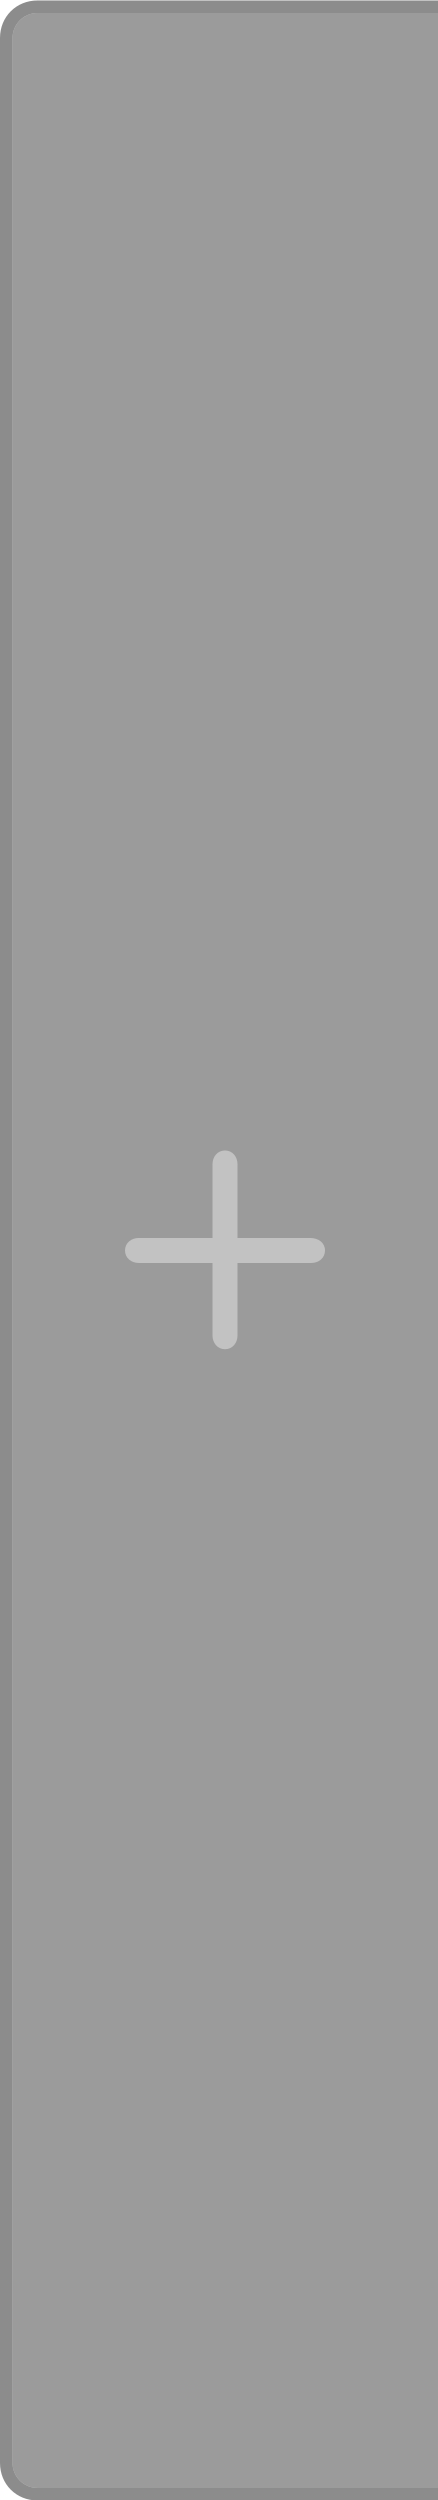
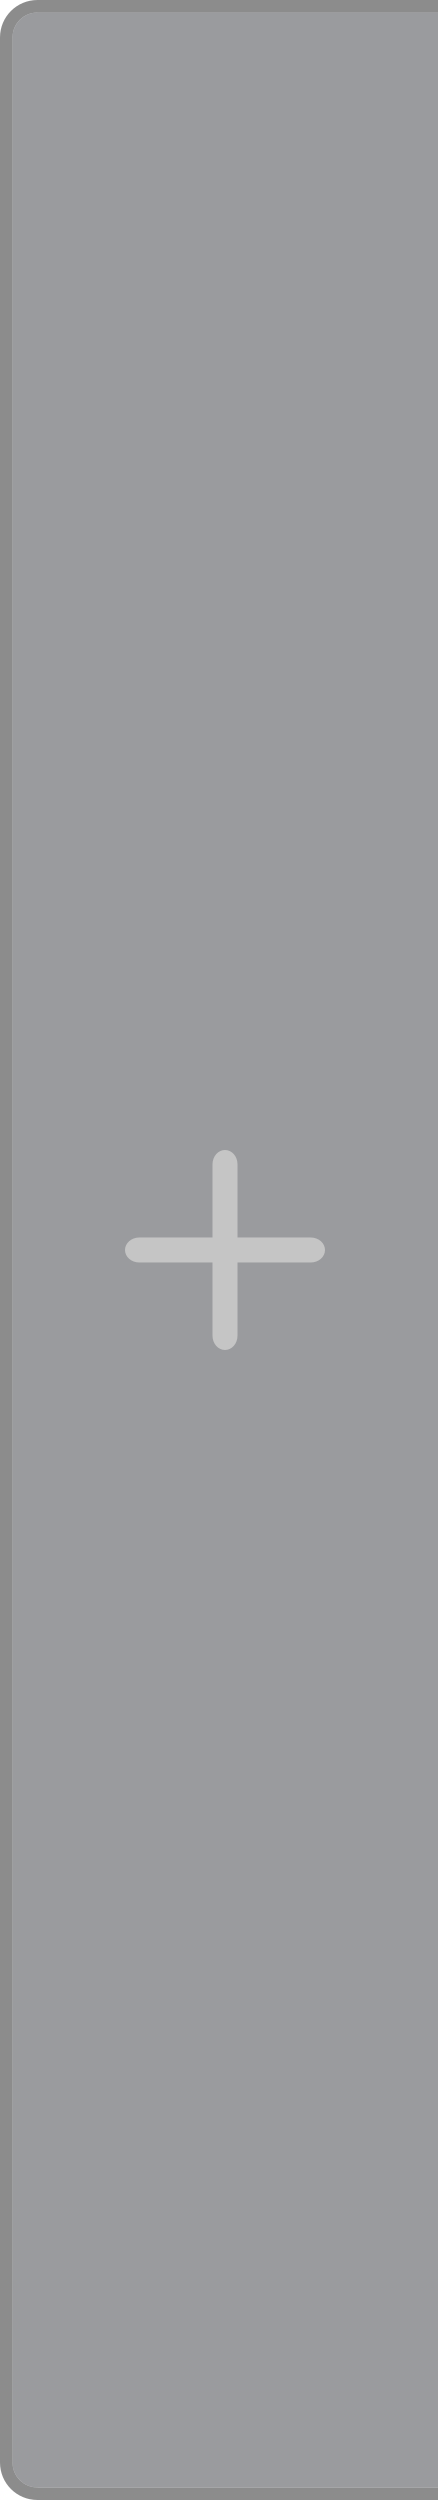
- <svg xmlns="http://www.w3.org/2000/svg" version="1.1" id="svg2" x="0px" y="0px" viewBox="0 0 35 200" style="enable-background:new 0 0 35 200;" xml:space="preserve">
-   <style type="text/css">
- 	.st0{opacity:0.45;enable-background:new    ;}
- 	.st1{opacity:0.5;}
- 	.st2{opacity:0.45;fill:#222222;enable-background:new    ;}
- 	.st3{fill:#C2C2C2;}
- </style>
+ <svg xmlns="http://www.w3.org/2000/svg" width="35" height="200" id="svg2" version="1.1">
+   <defs id="defs4" />
  <g id="layer1" transform="translate(0,-852.3622)">
-     <path id="rect3810" class="st0" d="M3,852.4c-1.7,0-3,1.3-3,3v194c0,1.7,1.3,3,3,3h33c1.7,0,3-1.3,3-3v-194c0-1.7-1.3-3-3-3H3z    M3,853.4h33c1.1,0,2,0.9,2,2v194c0,1.1-0.9,2-2,2H3c-1.1,0-2-0.9-2-2v-194C1,854.3,1.9,853.4,3,853.4z" />
-     <g id="g3917-7" transform="translate(0,-0.9999969)" class="st1">
- 	</g>
-     <path id="rect3812" class="st2" d="M3,853.4h33c1.1,0,2,0.9,2,2v194c0,1.1-0.9,2-2,2H3c-1.1,0-2-0.9-2-2v-194   C1,854.3,1.9,853.4,3,853.4z" />
-     <g id="g3917">
-       <path id="rect3897" class="st3" d="M18,944.4L18,944.4c0.6,0,1,0.5,1,1.1v13.7c0,0.6-0.4,1.1-1,1.1l0,0c-0.6,0-1-0.5-1-1.1v-13.7    C17,944.9,17.4,944.4,18,944.4z" />
-       <path id="rect3897-6" class="st3" d="M26,952.4L26,952.4c0,0.6-0.5,1-1.1,1H11.1c-0.6,0-1.1-0.4-1.1-1l0,0c0-0.6,0.5-1,1.1-1h13.7    C25.5,951.4,26,951.8,26,952.4z" />
+     <path style="opacity:0.45;fill:#000000;fill-opacity:1;stroke:#102b68;stroke-width:0;stroke-linecap:butt;stroke-linejoin:miter;stroke-miterlimit:4;stroke-opacity:1;stroke-dasharray:none;stroke-dashoffset:0" d="M 3 0 C 1.338 0 0 1.338 0 3 L 0 197 C 0 198.662 1.338 200 3 200 L 36 200 C 37.662 200 39 198.662 39 197 L 39 3 C 39 1.338 37.662 0 36 0 L 3 0 z M 3 1 L 36 1 C 37.108 1 38 1.892 38 3 L 38 197 C 38 198.108 37.108 199 36 199 L 3 199 C 1.892 199 1 198.108 1 197 L 1 3 C 1 1.892 1.892 1 3 1 z " transform="translate(0,852.3622)" id="rect3810" />
+     <g transform="translate(0,-0.9999969)" id="g3917-7" style="fill:#000000;fill-opacity:1;opacity:0.5" />
+     <rect rx="2" style="opacity:0.45;fill:#202229;fill-opacity:1;stroke:#102b68;stroke-width:0;stroke-linecap:butt;stroke-linejoin:miter;stroke-miterlimit:4;stroke-dasharray:none;stroke-dashoffset:0;stroke-opacity:1" id="rect3812" width="37" height="198" x="1" y="853.362" ry="2" />
+     <g id="g3917" style="fill:#c5c5c5;fill-opacity:1">
+       <rect ry="1.143" y="944.362" x="17" height="16" width="2" id="rect3897" style="opacity:1;fill:#c5c5c5;fill-opacity:1;stroke:#102b68;stroke-width:0;stroke-linecap:butt;stroke-linejoin:miter;stroke-miterlimit:4;stroke-opacity:1;stroke-dasharray:none;stroke-dashoffset:0" />
+       <rect transform="matrix(0,1,-1,0,0,0)" ry="1.143" y="-26" x="951.362" height="16" width="2" id="rect3897-6" style="opacity:1;fill:#c5c5c5;fill-opacity:1;stroke:#102b68;stroke-width:0;stroke-linecap:butt;stroke-linejoin:miter;stroke-miterlimit:4;stroke-opacity:1;stroke-dasharray:none;stroke-dashoffset:0" />
    </g>
  </g>
</svg>
